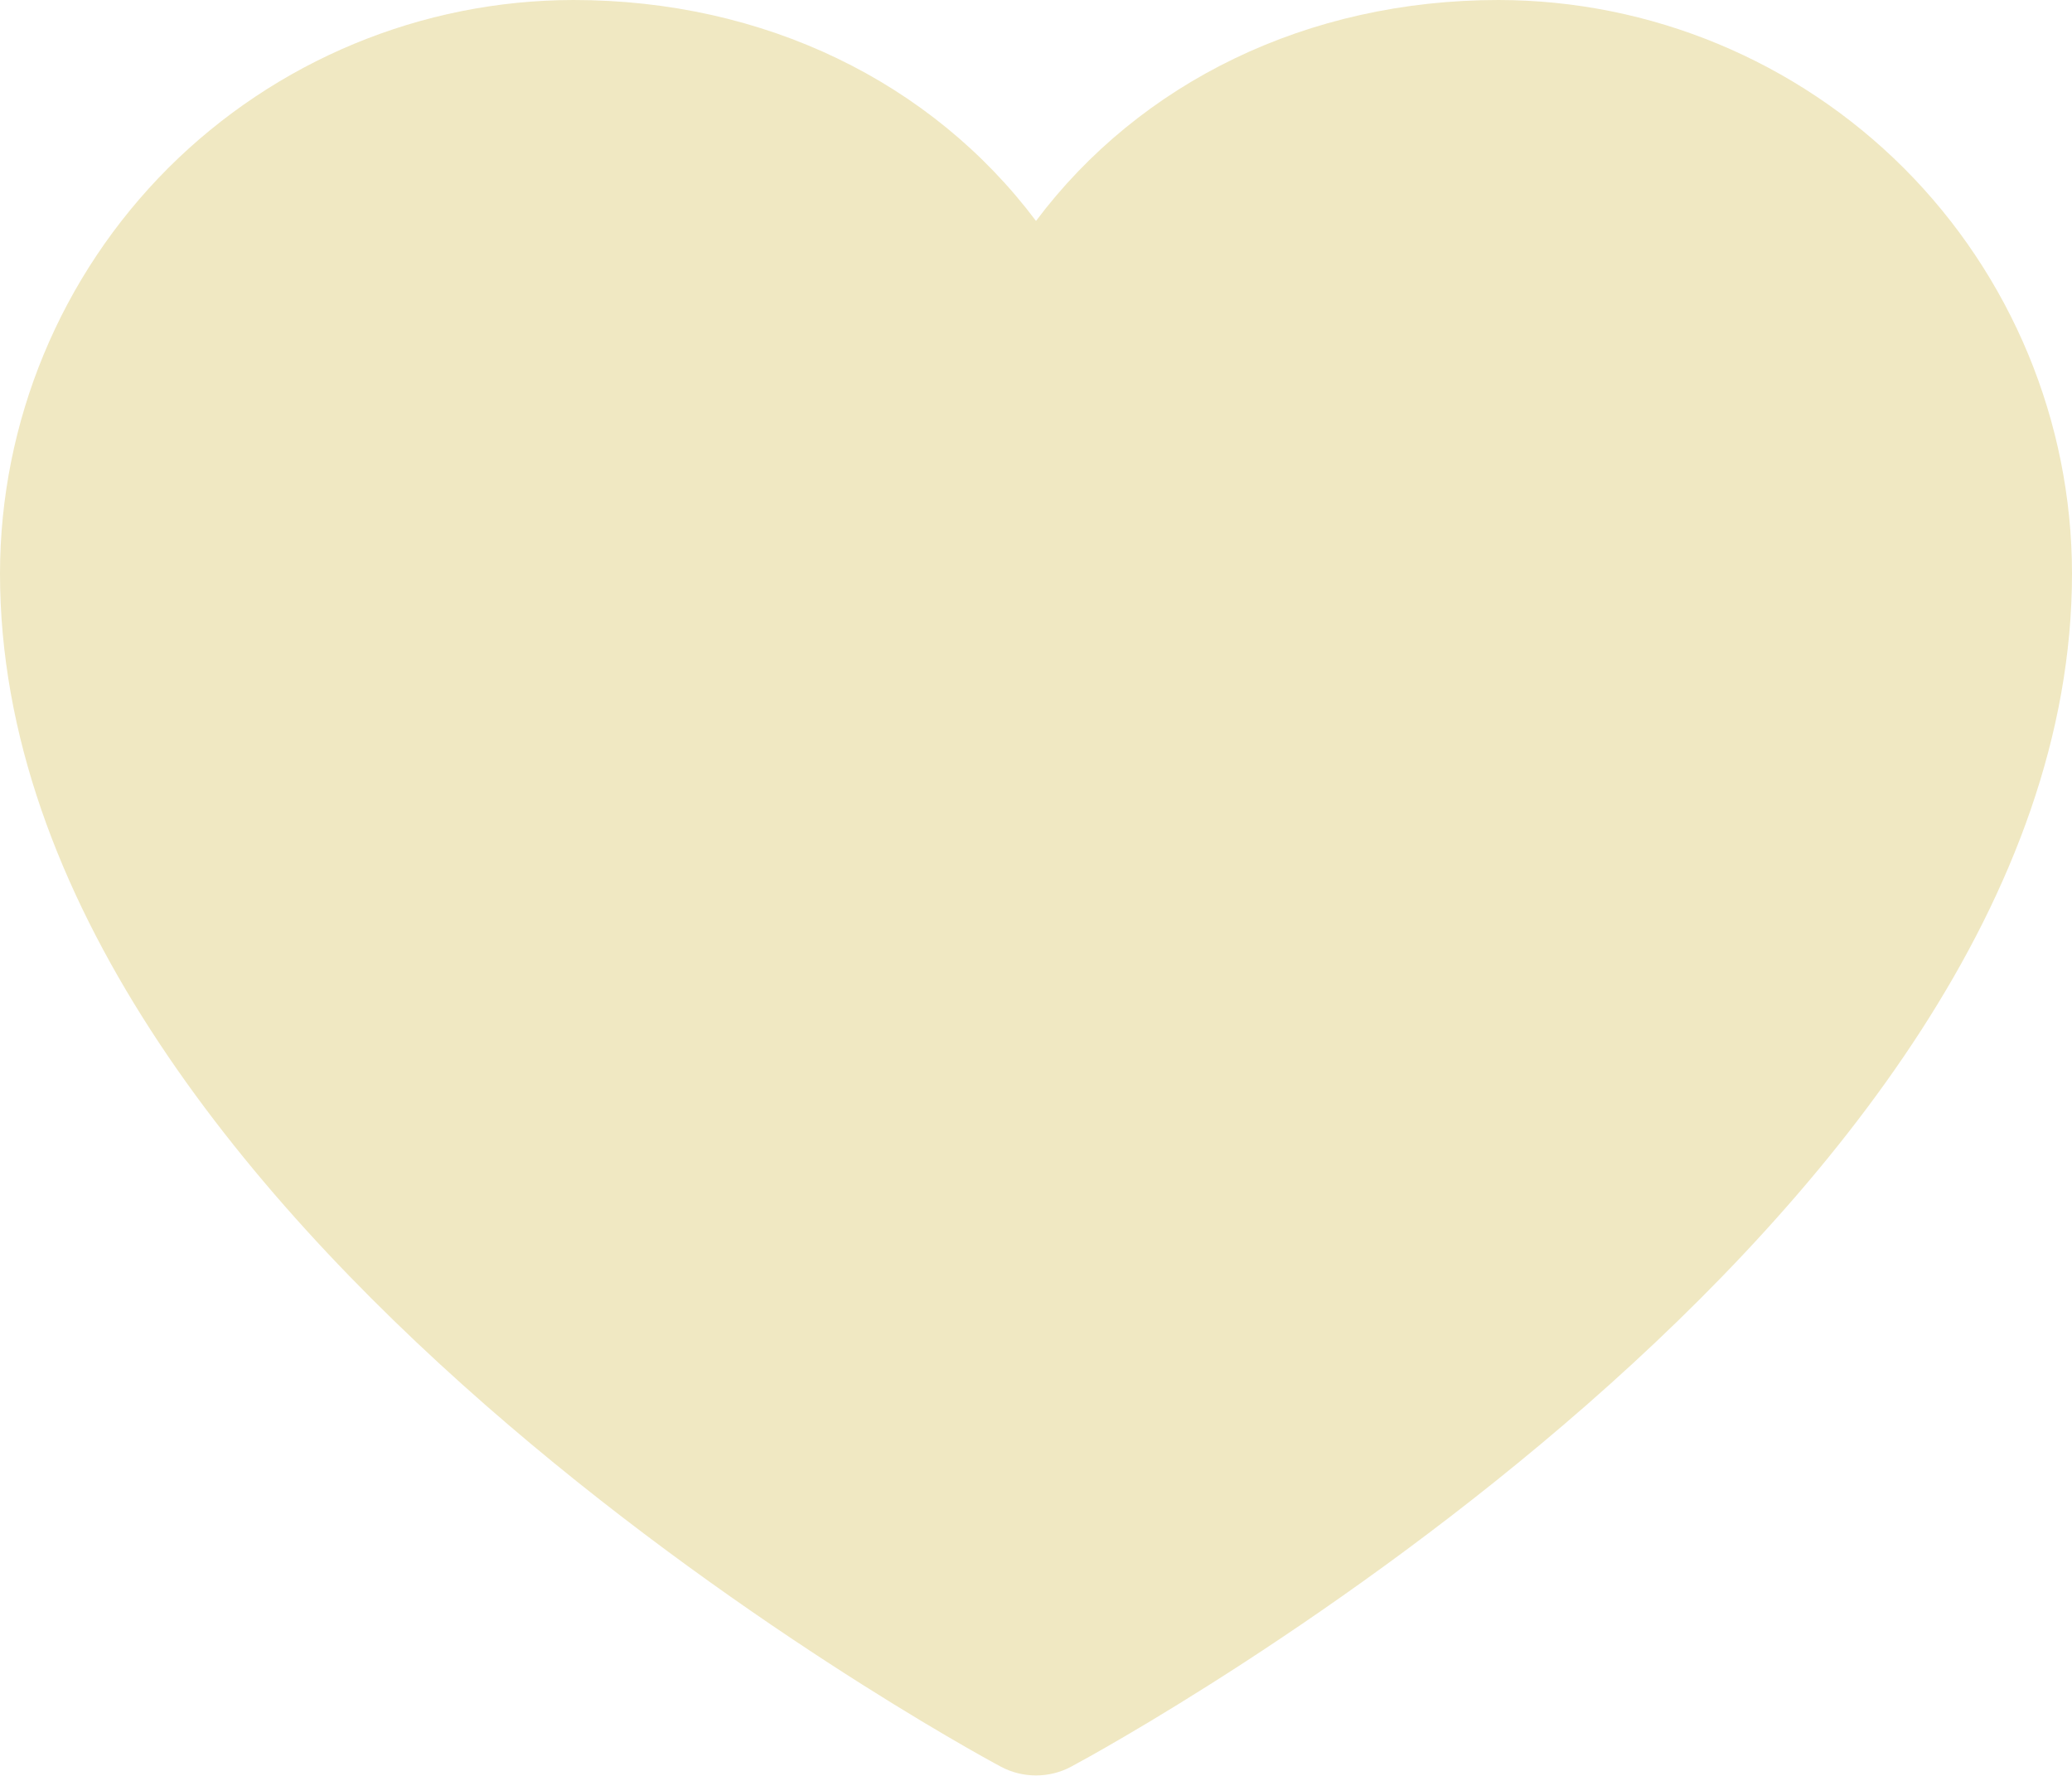
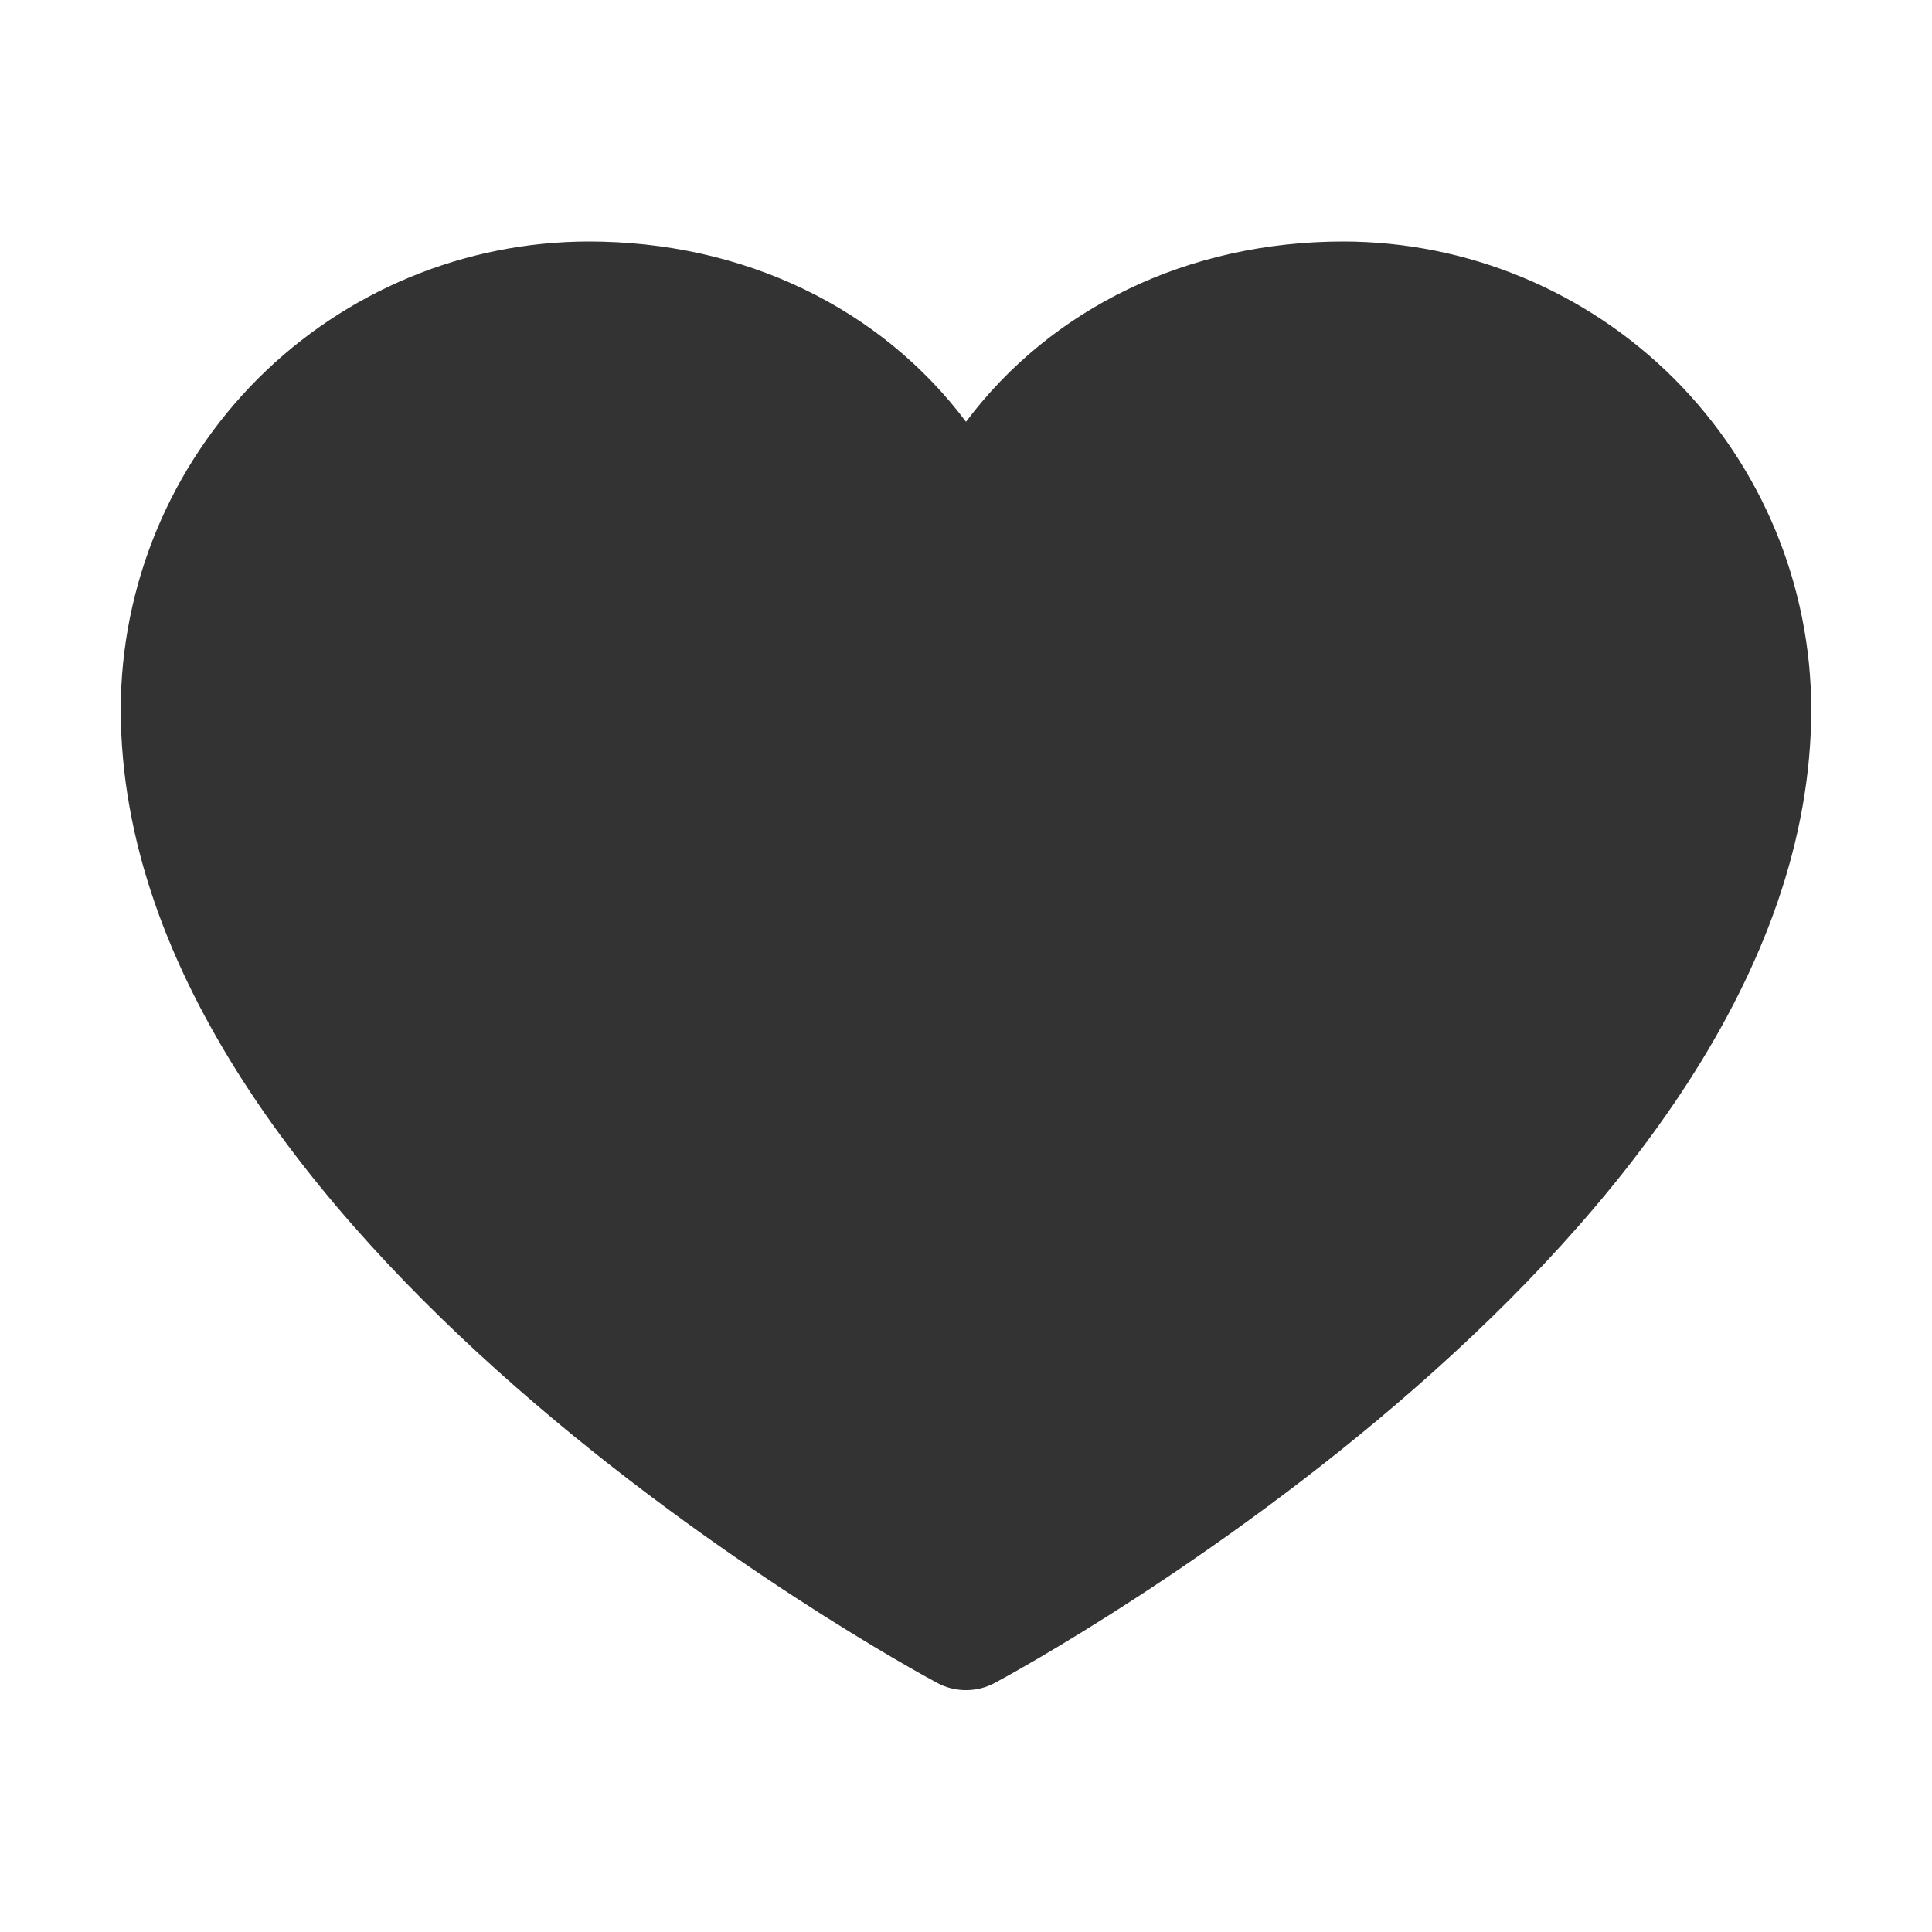
- <svg xmlns="http://www.w3.org/2000/svg" width="14" height="12" viewBox="0 0 14 12" fill="none">
-   <path d="M14 3.875C14 8.25 7.513 11.791 7.237 11.938C7.164 11.977 7.083 11.997 7 11.997C6.917 11.997 6.836 11.977 6.763 11.938C6.487 11.791 0 8.25 0 3.875C0.001 2.848 0.41 1.863 1.136 1.136C1.863 0.41 2.848 0.001 3.875 0C5.166 0 6.296 0.555 7 1.493C7.704 0.555 8.834 0 10.125 0C11.152 0.001 12.137 0.41 12.864 1.136C13.59 1.863 13.999 2.848 14 3.875Z" fill="#F0E8C2" />
+ <svg xmlns="http://www.w3.org/2000/svg" width="16" height="16" viewBox="0 0 16 16" fill="none">
+   <path d="M15 5.875C15 10.25 8.513 13.791 8.237 13.938C8.164 13.977 8.083 13.997 8 13.997C7.917 13.997 7.836 13.977 7.763 13.938C7.487 13.791 1 10.25 1 5.875C1.001 4.848 1.41 3.863 2.136 3.136C2.863 2.41 3.848 2.001 4.875 2C6.166 2 7.296 2.555 8 3.493C8.704 2.555 9.834 2 11.125 2C12.152 2.001 13.137 2.41 13.864 3.136C14.59 3.863 14.999 4.848 15 5.875Z" fill="#333333" />
</svg>
